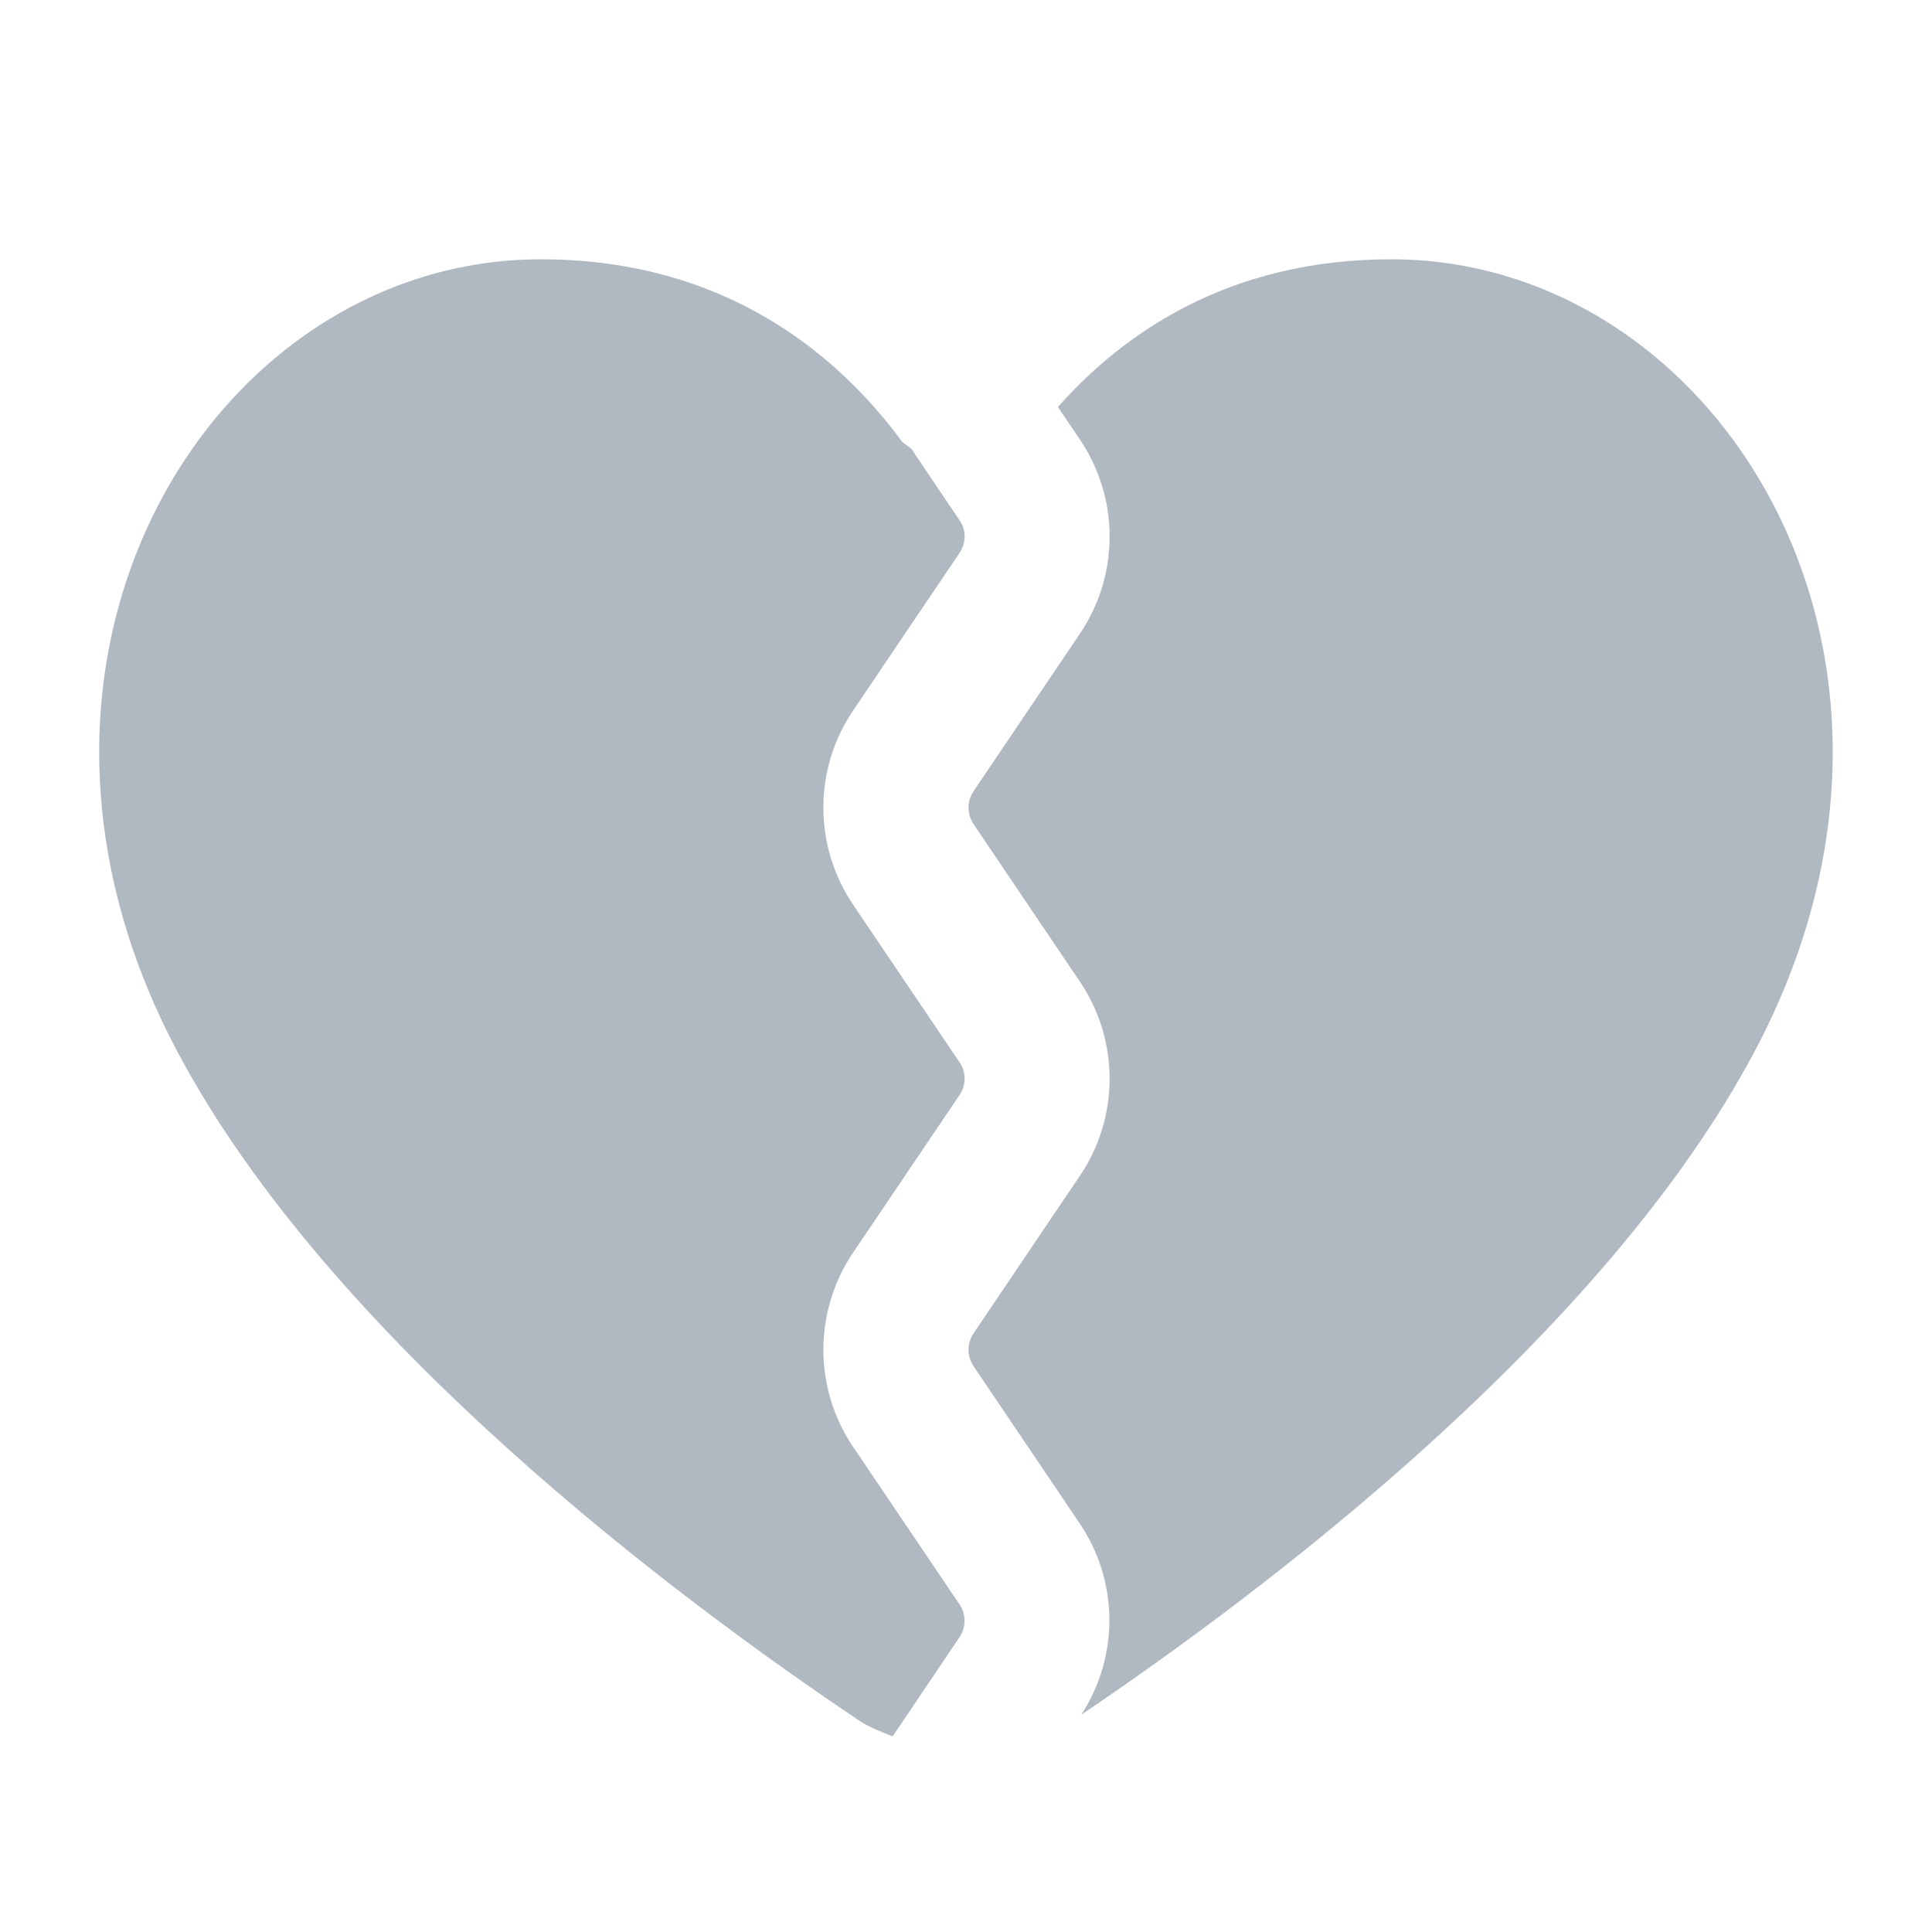
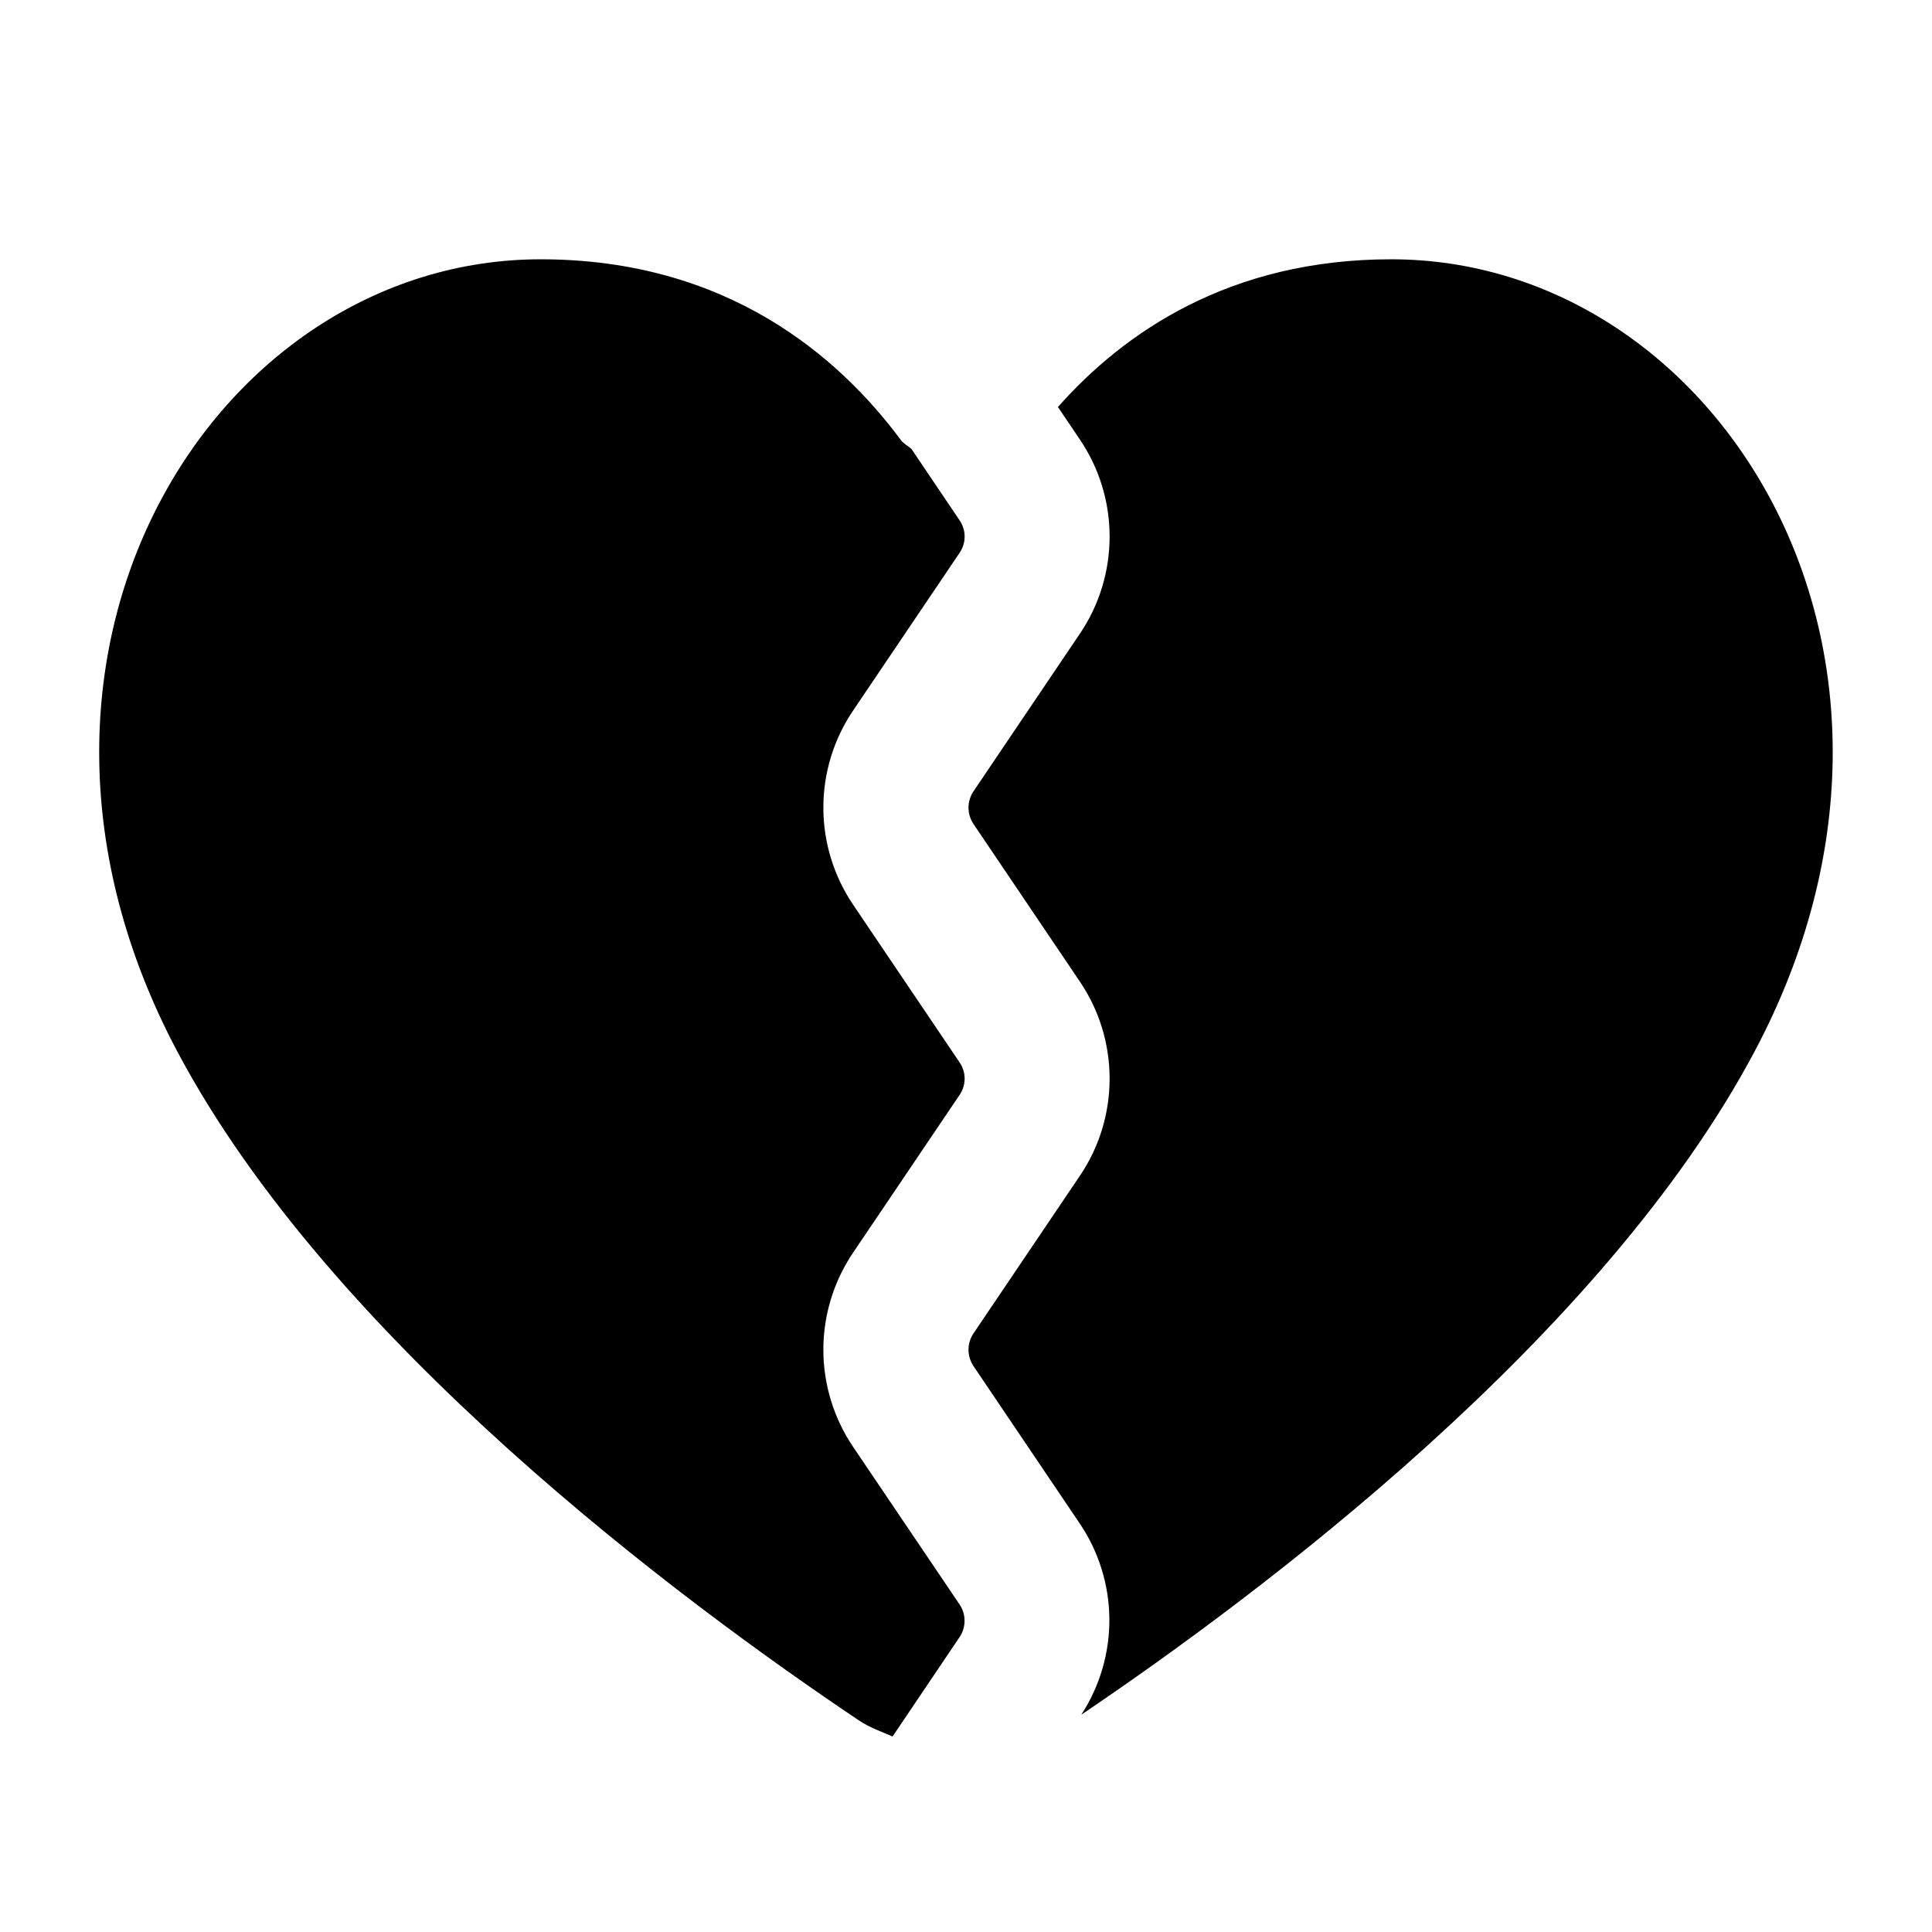
<svg xmlns="http://www.w3.org/2000/svg" width="24" height="24" viewBox="0 0 24 24" fill="none">
-   <path fill-rule="evenodd" clip-rule="evenodd" d="M17.282 3.221C15.271 3.221 13.957 4.135 13.142 5.056L13.412 5.456C13.655 5.813 13.784 6.234 13.784 6.666C13.784 7.097 13.655 7.519 13.412 7.876L12.093 9.83C12.053 9.89 12.031 9.96 12.031 10.033C12.031 10.105 12.053 10.176 12.093 10.236L13.412 12.19C13.655 12.547 13.784 12.968 13.784 13.4C13.784 13.831 13.655 14.253 13.412 14.61L12.093 16.564C12.053 16.624 12.031 16.694 12.031 16.767C12.031 16.839 12.053 16.91 12.093 16.97L13.412 18.924C13.649 19.274 13.777 19.686 13.781 20.109C13.784 20.532 13.663 20.946 13.432 21.301C15.664 19.794 19.913 16.609 21.797 13.06C24.413 8.135 21.341 3.221 17.282 3.221ZM11.088 21.571L11.92 20.337C11.961 20.277 11.982 20.206 11.982 20.134C11.982 20.061 11.961 19.991 11.92 19.931L10.6 17.977C10.358 17.62 10.228 17.198 10.228 16.767C10.228 16.335 10.358 15.914 10.6 15.557L11.92 13.602C11.961 13.542 11.983 13.471 11.983 13.399C11.983 13.327 11.961 13.256 11.92 13.197L10.6 11.242C10.358 10.885 10.228 10.463 10.228 10.032C10.228 9.601 10.358 9.179 10.6 8.823L11.92 6.868C11.961 6.808 11.983 6.737 11.983 6.665C11.983 6.593 11.961 6.522 11.92 6.463L11.323 5.578C11.28 5.538 11.228 5.516 11.192 5.468C10.421 4.428 9.029 3.221 6.717 3.221C2.657 3.221 -0.414 8.134 2.202 13.061C4.114 16.663 8.47 19.896 10.672 21.373C10.802 21.46 10.947 21.511 11.088 21.571Z" fill="#B0B8C1" />
+   <path fill-rule="evenodd" clip-rule="evenodd" d="M17.282 3.221C15.271 3.221 13.957 4.135 13.142 5.056L13.412 5.456C13.655 5.813 13.784 6.234 13.784 6.666C13.784 7.097 13.655 7.519 13.412 7.876L12.093 9.83C12.053 9.89 12.031 9.96 12.031 10.033C12.031 10.105 12.053 10.176 12.093 10.236L13.412 12.19C13.655 12.547 13.784 12.968 13.784 13.4C13.784 13.831 13.655 14.253 13.412 14.61L12.093 16.564C12.053 16.624 12.031 16.694 12.031 16.767C12.031 16.839 12.053 16.91 12.093 16.97L13.412 18.924C13.649 19.274 13.777 19.686 13.781 20.109C13.784 20.532 13.663 20.946 13.432 21.301C15.664 19.794 19.913 16.609 21.797 13.06C24.413 8.135 21.341 3.221 17.282 3.221ZM11.088 21.571L11.92 20.337C11.961 20.277 11.982 20.206 11.982 20.134C11.982 20.061 11.961 19.991 11.92 19.931L10.6 17.977C10.358 17.62 10.228 17.198 10.228 16.767C10.228 16.335 10.358 15.914 10.6 15.557L11.92 13.602C11.961 13.542 11.983 13.471 11.983 13.399C11.983 13.327 11.961 13.256 11.92 13.197L10.6 11.242C10.358 10.885 10.228 10.463 10.228 10.032C10.228 9.601 10.358 9.179 10.6 8.823L11.92 6.868C11.961 6.808 11.983 6.737 11.983 6.665C11.983 6.593 11.961 6.522 11.92 6.463L11.323 5.578C11.28 5.538 11.228 5.516 11.192 5.468C10.421 4.428 9.029 3.221 6.717 3.221C2.657 3.221 -0.414 8.134 2.202 13.061C4.114 16.663 8.47 19.896 10.672 21.373C10.802 21.46 10.947 21.511 11.088 21.571Z" fill="#000000" />
</svg>
